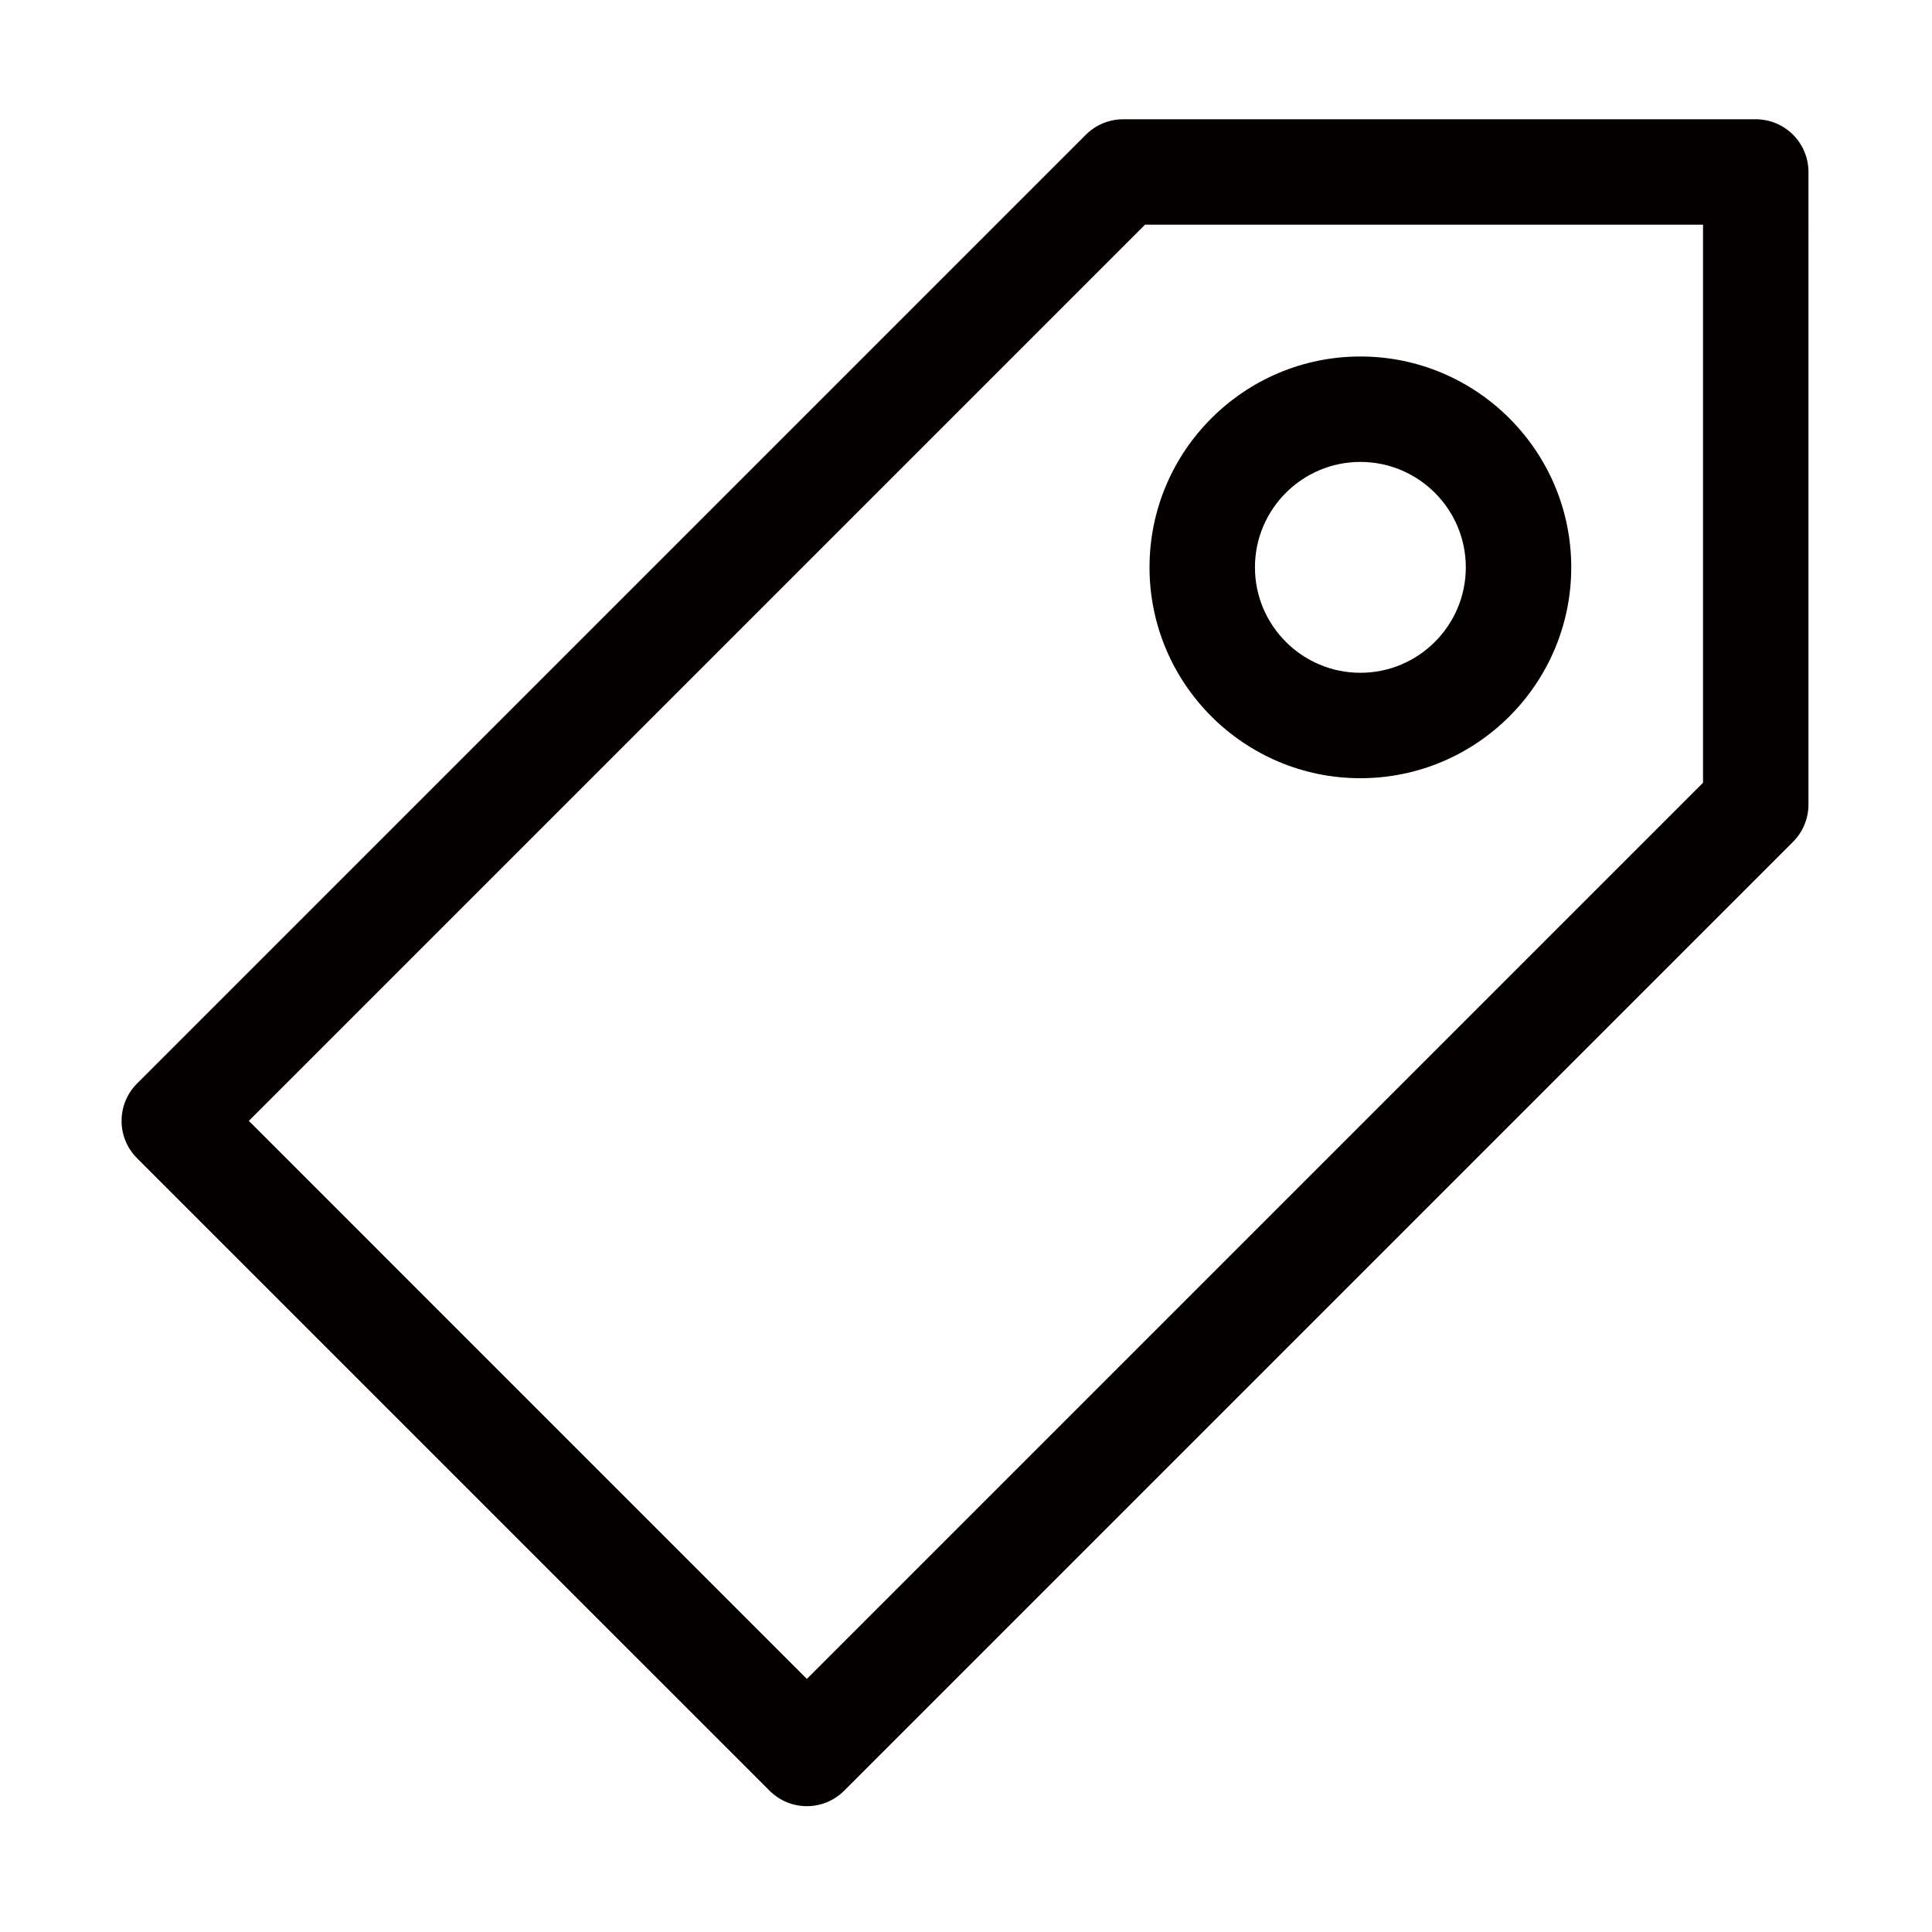
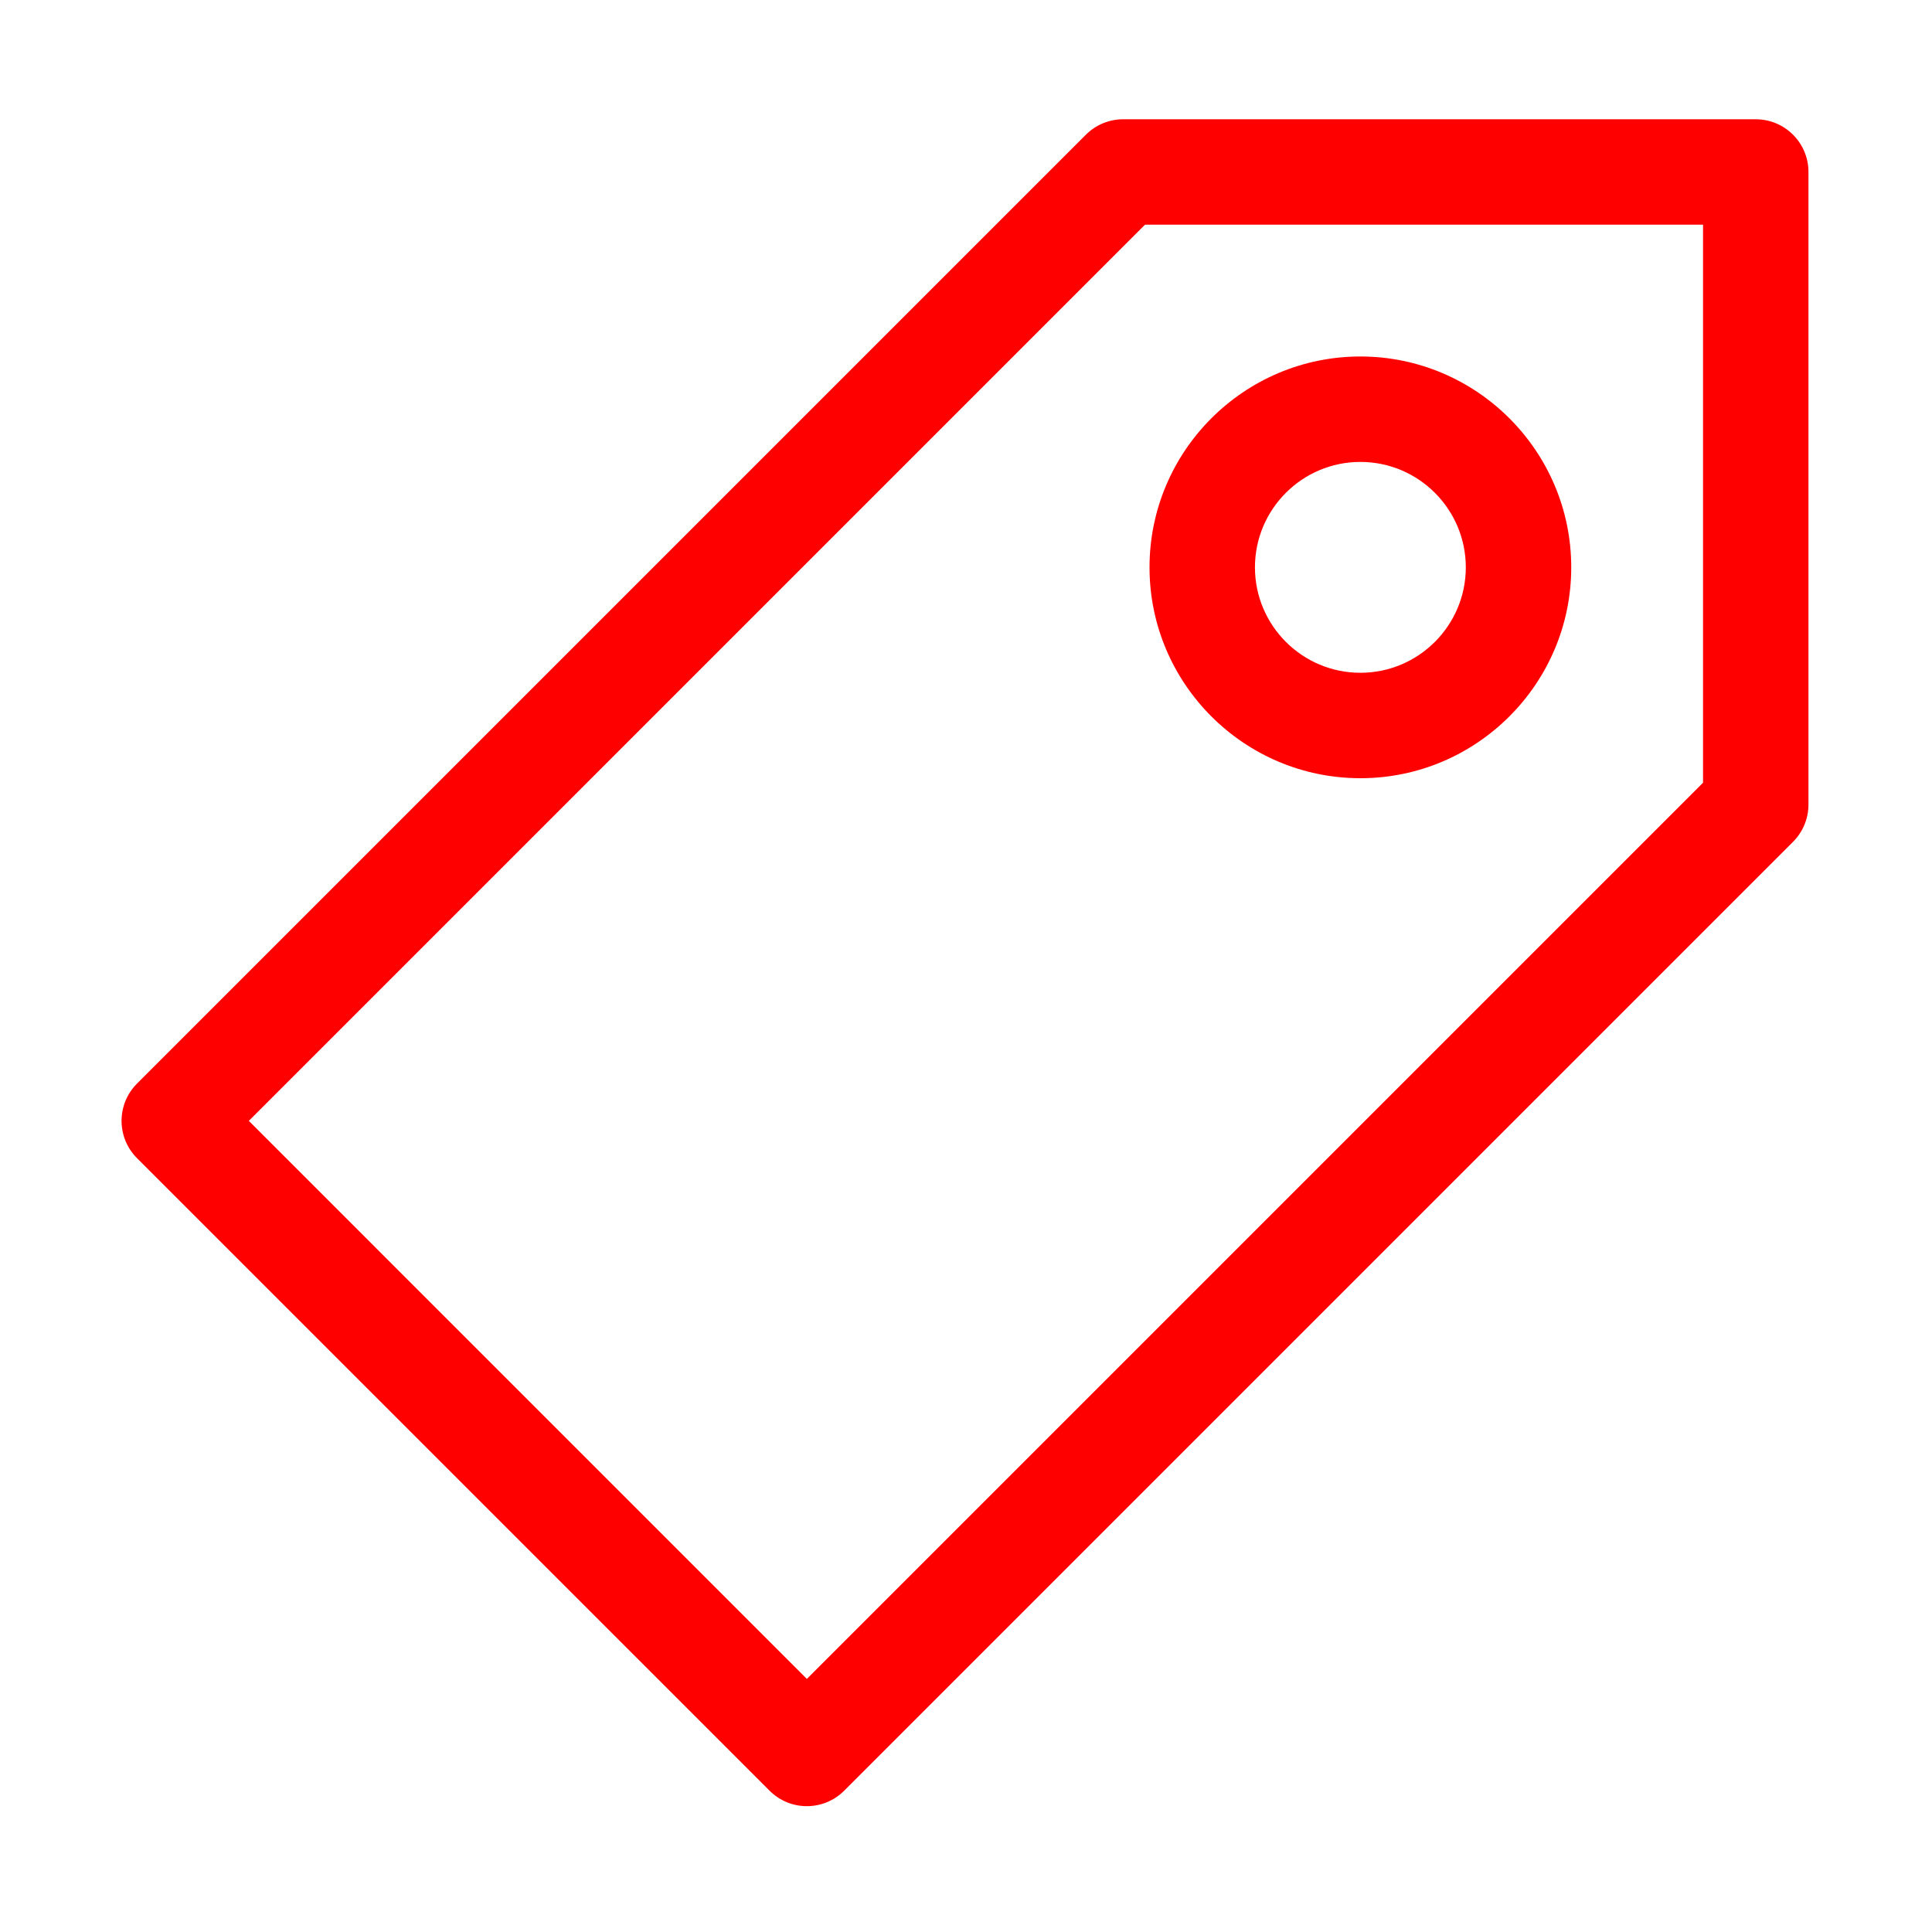
<svg xmlns="http://www.w3.org/2000/svg" t="1596595211995" class="icon" viewBox="0 0 1024 1024" version="1.1" p-id="2264" width="200" height="200">
  <defs>
    <style type="text/css" />
  </defs>
-   <path d="M930.584 63.216H595.299c-7.408 0-14.518 2.946-19.758 8.185L72.611 574.326c-10.907 10.914-10.907 28.595 0 39.509l335.291 335.285a27.823 27.823 0 0 0 19.753 8.185c7.15 0 14.299-2.727 19.756-8.185l502.926-502.926a27.951 27.951 0 0 0 8.187-19.756v-335.282c0-15.425-12.51-27.94-27.94-27.94zM902.641 414.87L427.656 889.855 131.889 594.082 606.868 119.096h295.773V414.87z" fill="#040000" p-id="2265" />
-   <path d="M721.031 412.47c61.622 0 111.761-50.139 111.761-111.761s-50.139-111.761-111.761-111.761c-61.624 0-111.761 50.137-111.761 111.761s50.137 111.761 111.761 111.761z m0-167.641c30.819 0 55.88 25.062 55.88 55.88s-25.062 55.88-55.88 55.88-55.88-25.062-55.88-55.88 25.059-55.88 55.88-55.88z" fill="#040000" p-id="2266" />
+   <path d="M930.584 63.216H595.299c-7.408 0-14.518 2.946-19.758 8.185L72.611 574.326c-10.907 10.914-10.907 28.595 0 39.509l335.291 335.285a27.823 27.823 0 0 0 19.753 8.185c7.15 0 14.299-2.727 19.756-8.185l502.926-502.926a27.951 27.951 0 0 0 8.187-19.756v-335.282c0-15.425-12.51-27.94-27.94-27.94zM902.641 414.87L427.656 889.855 131.889 594.082 606.868 119.096h295.773V414.87z" fill="red" p-id="2265" />
+   <path d="M721.031 412.47c61.622 0 111.761-50.139 111.761-111.761s-50.139-111.761-111.761-111.761c-61.624 0-111.761 50.137-111.761 111.761s50.137 111.761 111.761 111.761z m0-167.641c30.819 0 55.88 25.062 55.88 55.88s-25.062 55.88-55.88 55.88-55.88-25.062-55.88-55.88 25.059-55.88 55.88-55.88z" fill="red" p-id="2266" />
</svg>
